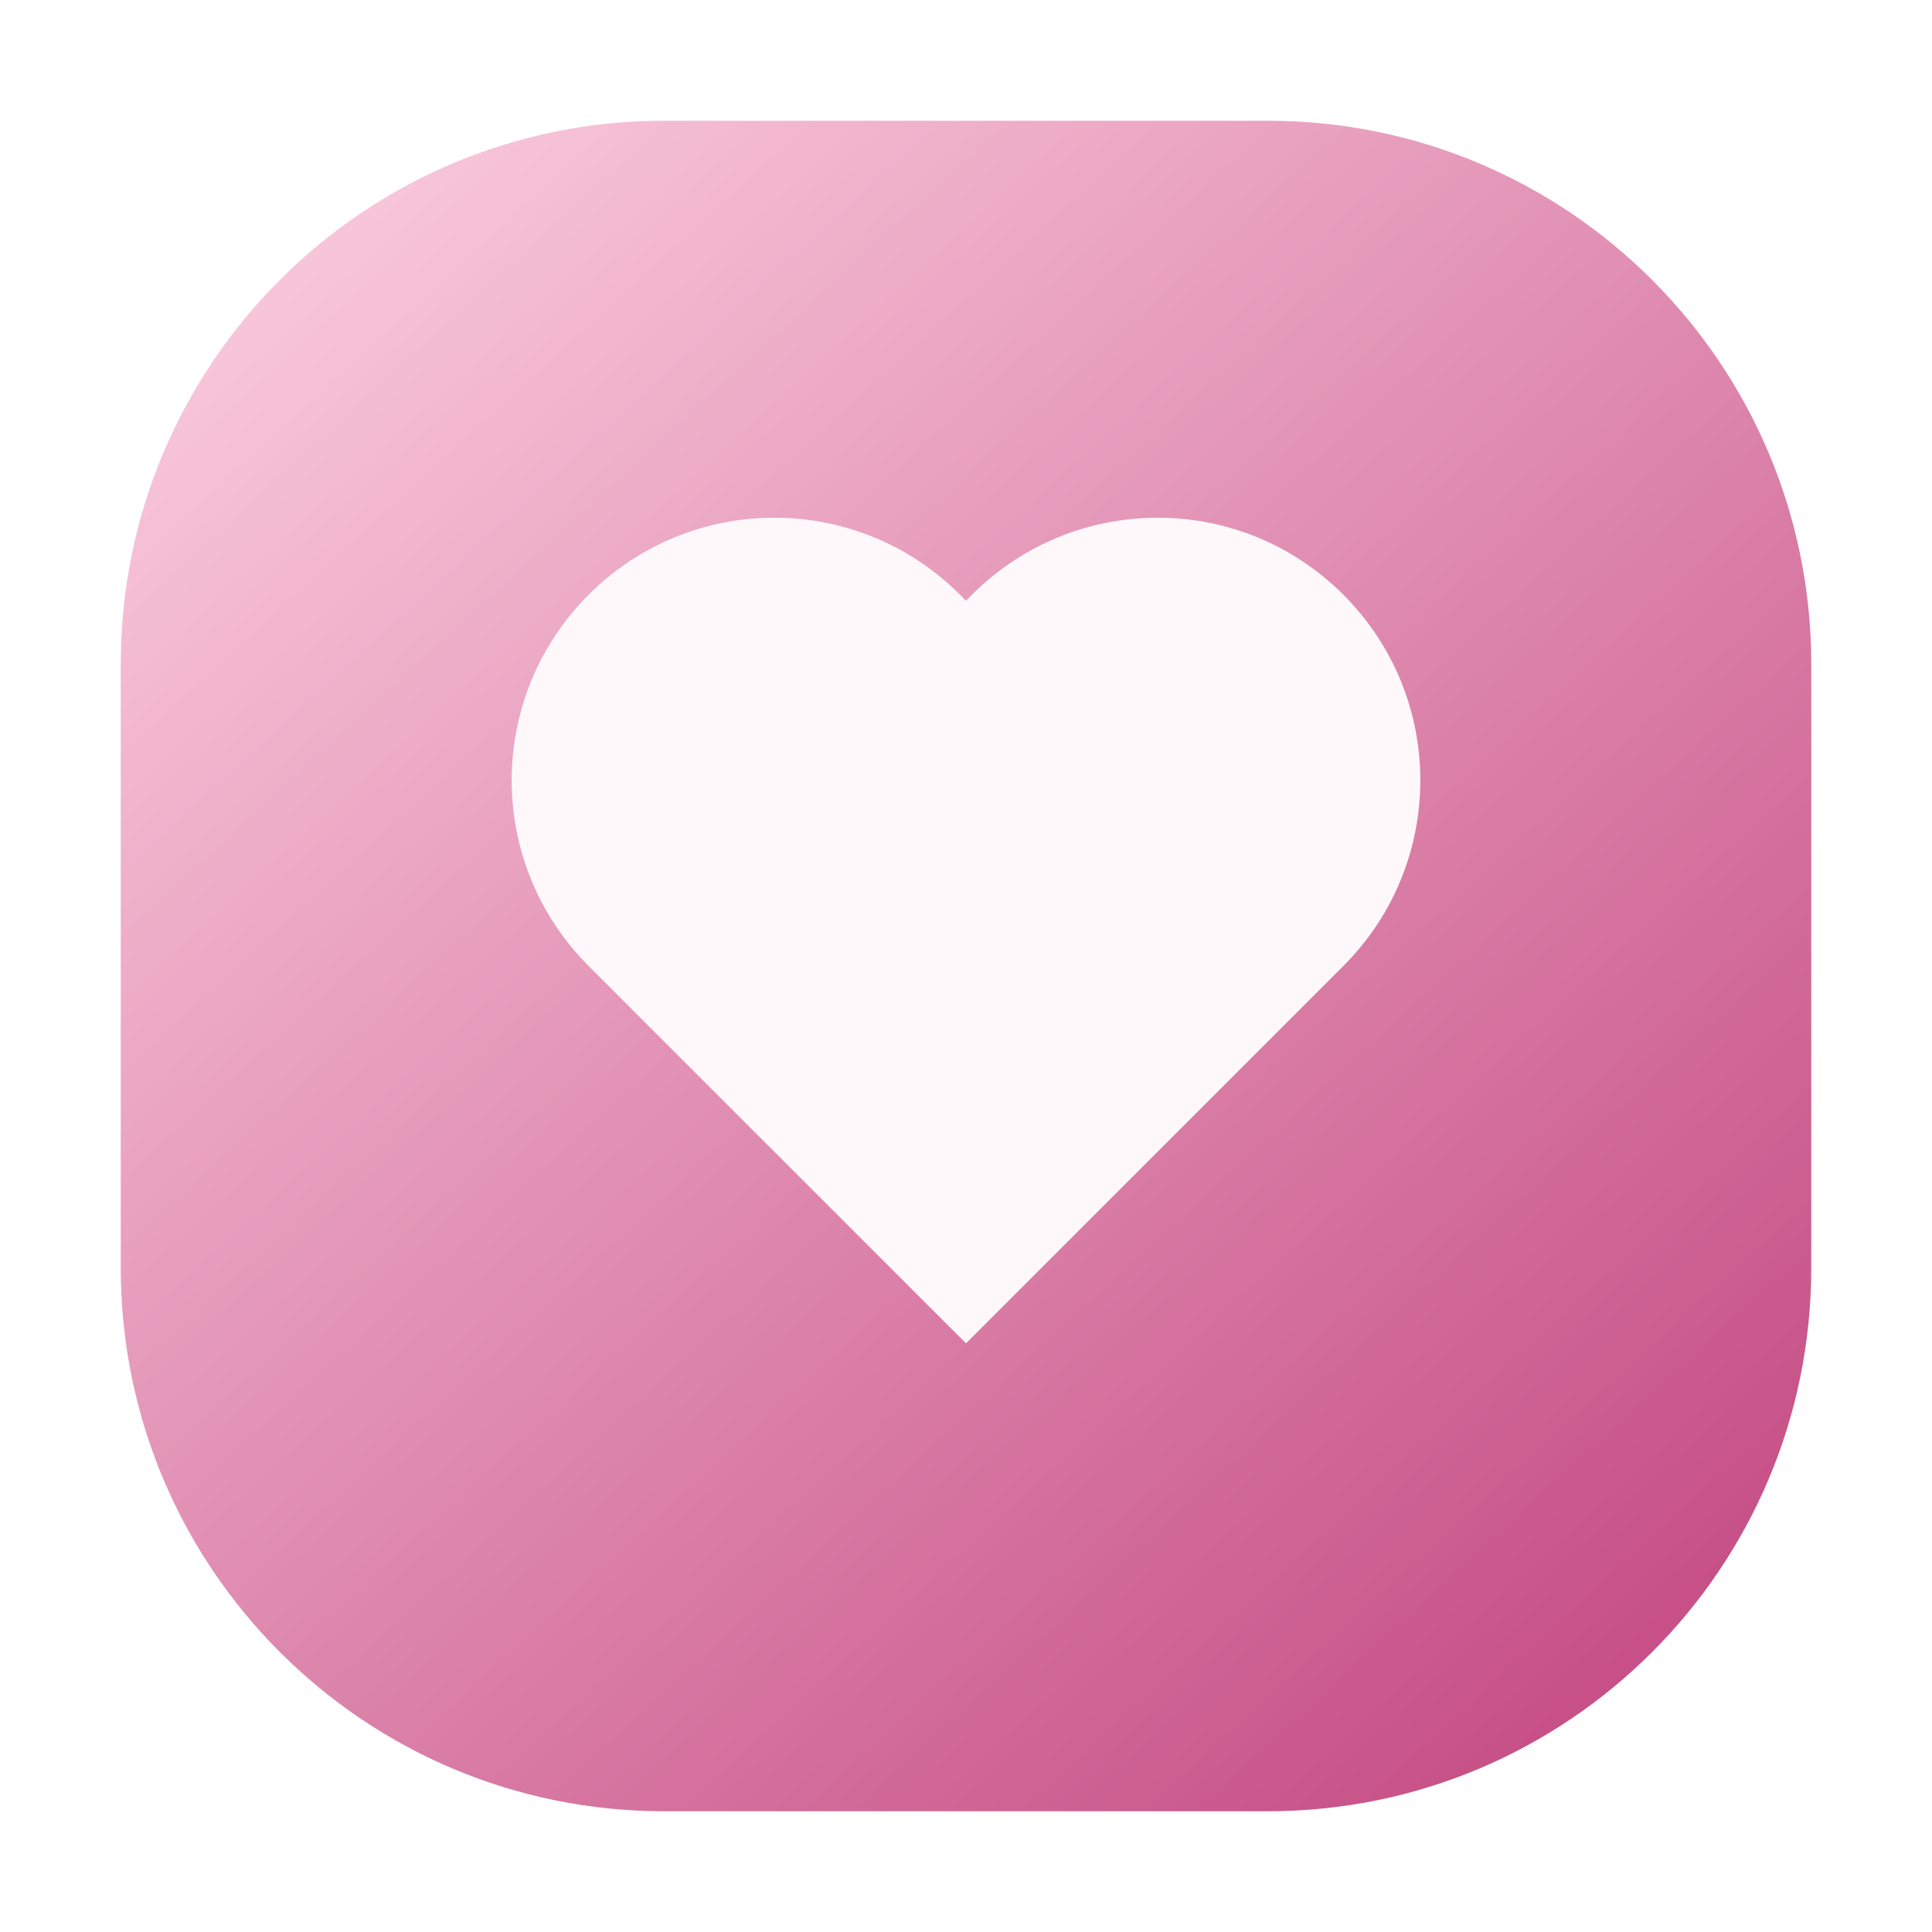
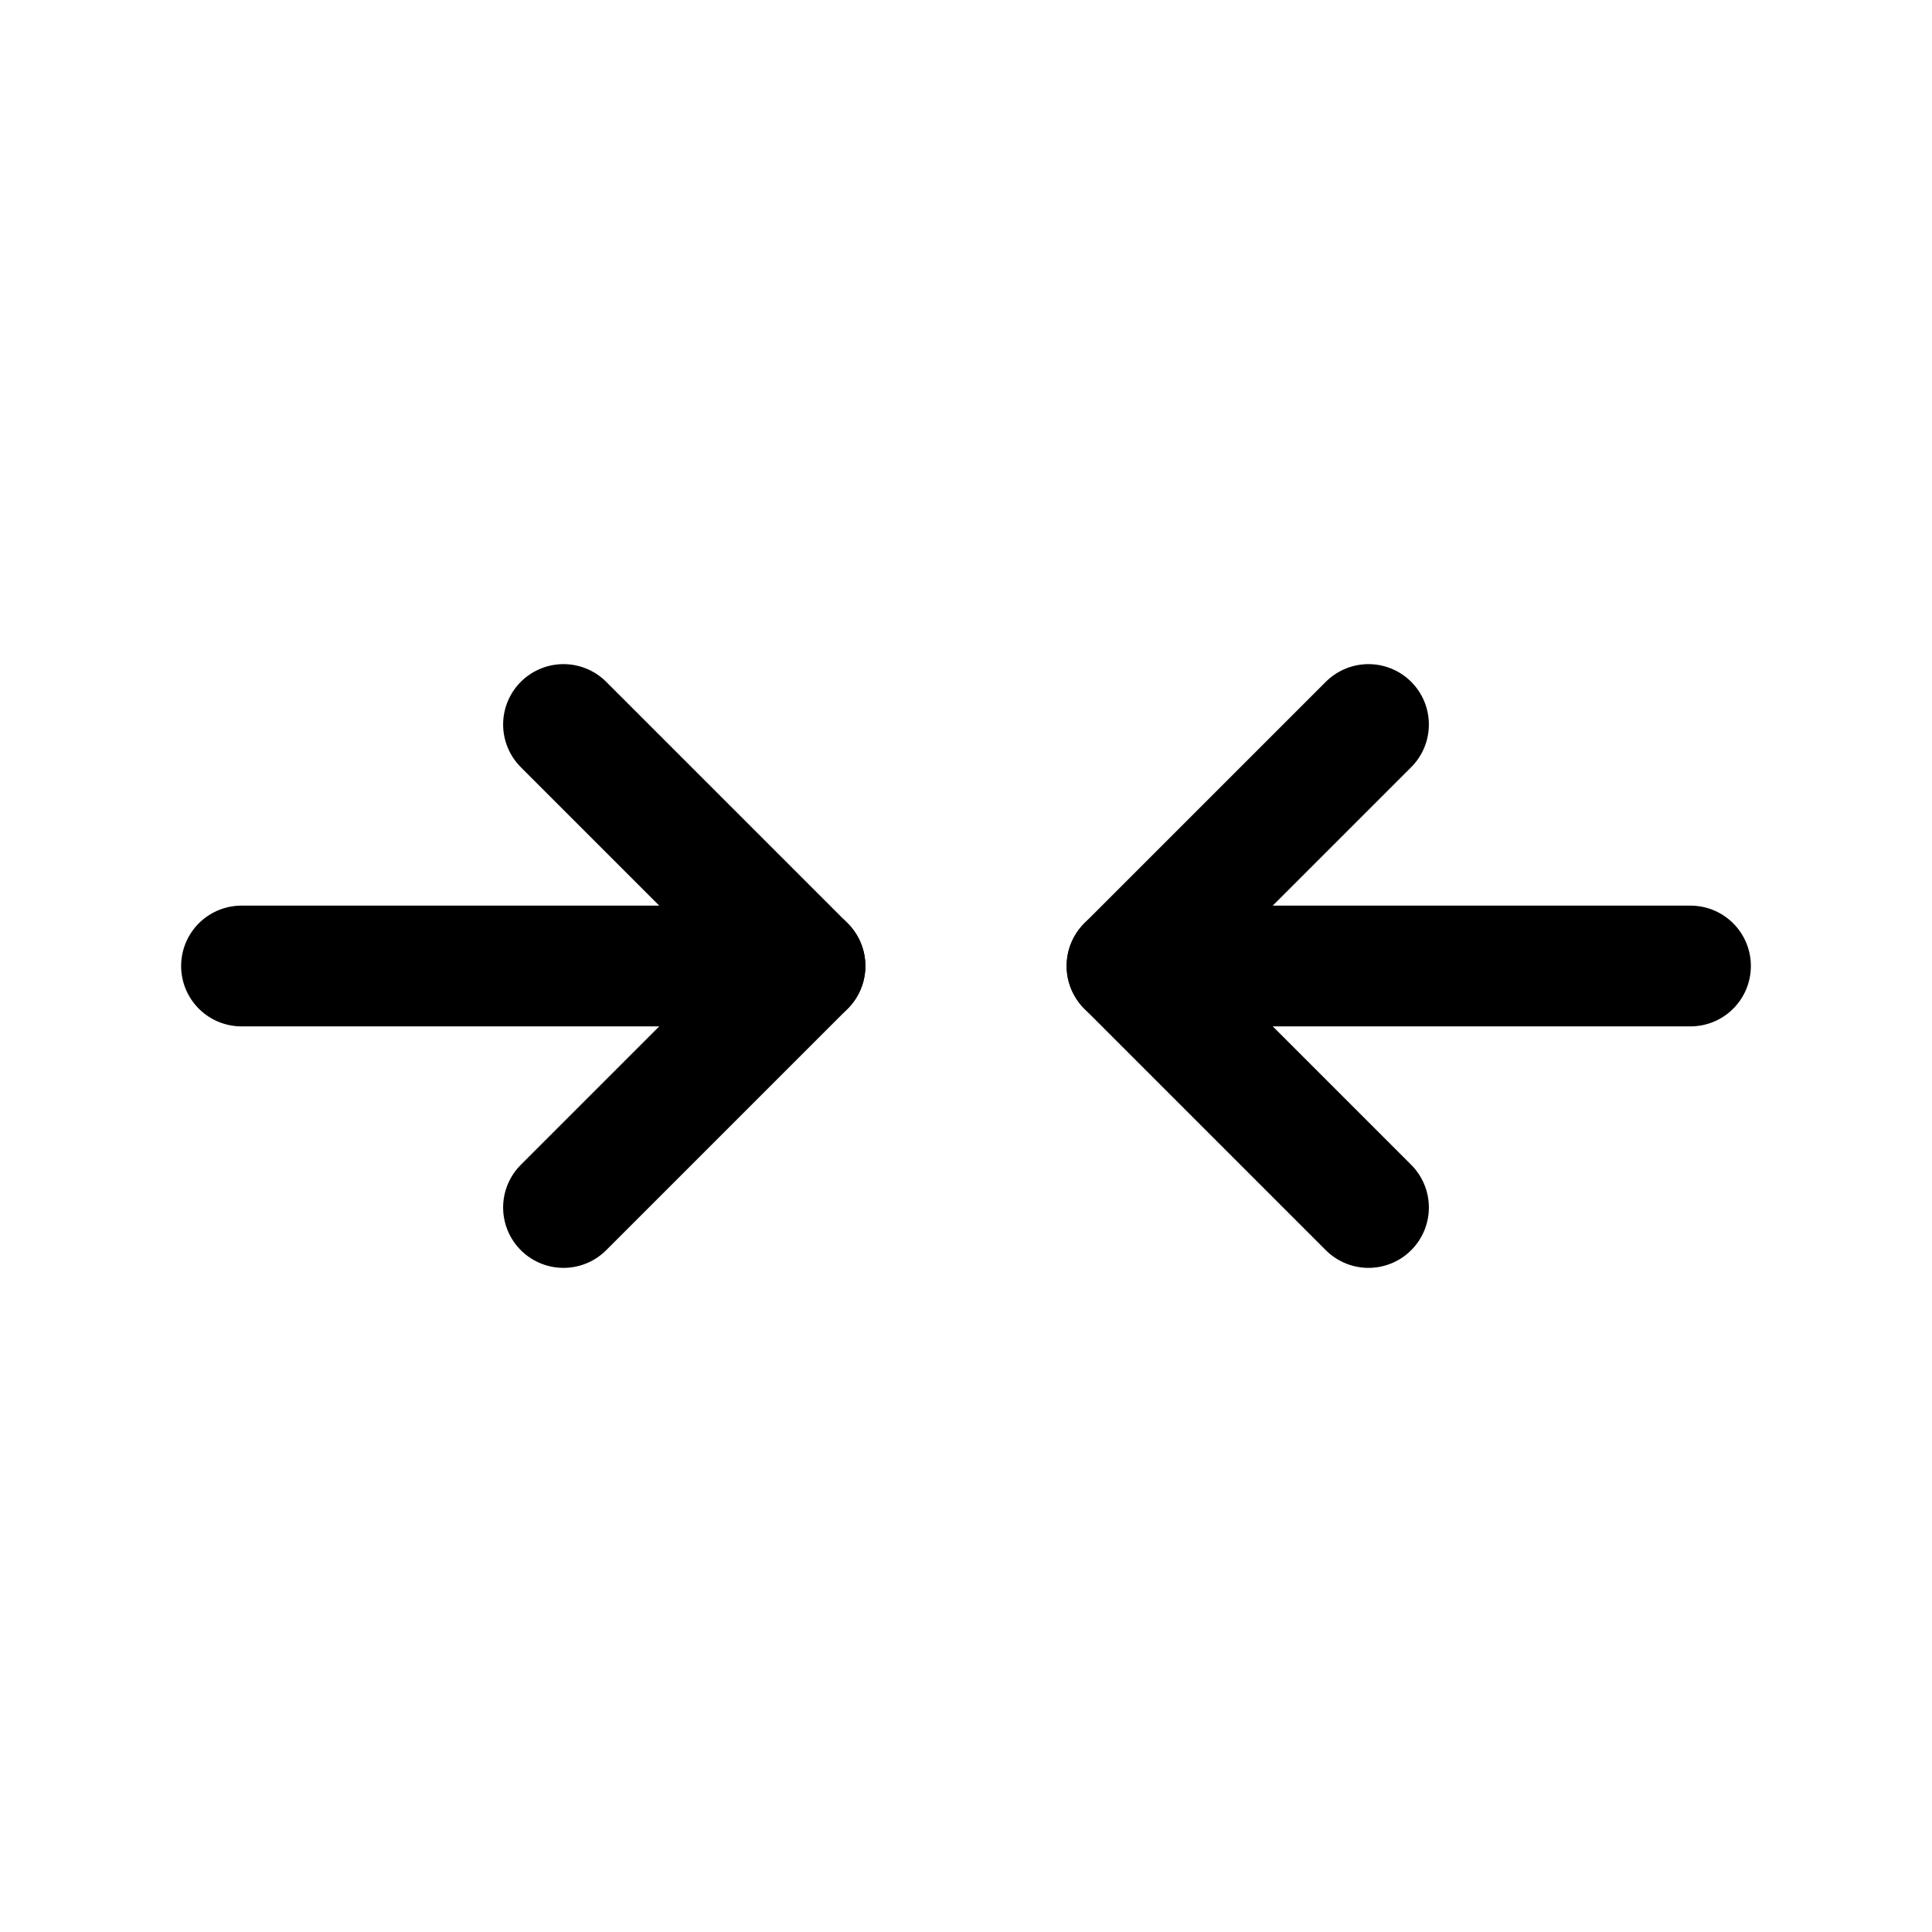
- <svg xmlns="http://www.w3.org/2000/svg" viewBox="0 0 64 64" role="img" aria-label="Crush">
-   <defs>
-     <linearGradient id="crush-bg" x1="10" y1="8" x2="54" y2="56" gradientUnits="userSpaceOnUse">
-       <stop stop-color="#F8C6D9" />
-       <stop offset="1" stop-color="#C64F86" />
-     </linearGradient>
-   </defs>
-   <rect x="4" y="4" width="56" height="56" rx="18" fill="url(#crush-bg)" />
-   <path d="M32 44.5 19.5 32c-3.4-3.4-3.4-8.9 0-12.3 3.4-3.4 8.9-3.4 12.3 0l.2.2.2-.2c3.4-3.4 8.9-3.4 12.3 0 3.4 3.4 3.4 8.9 0 12.3L32 44.5Z" fill="#FFF8FB" />
+ <svg xmlns="http://www.w3.org/2000/svg" viewBox="0 0 24 24" fill="none" stroke="currentColor" stroke-width="1.5" stroke-linecap="round" stroke-linejoin="round">
+   <path d="M3 12h7l-3-3" />
+   <path d="M10 12l-3 3" />
+   <path d="M21 12h-7l3-3" />
+   <path d="M14 12l3 3" />
</svg>
